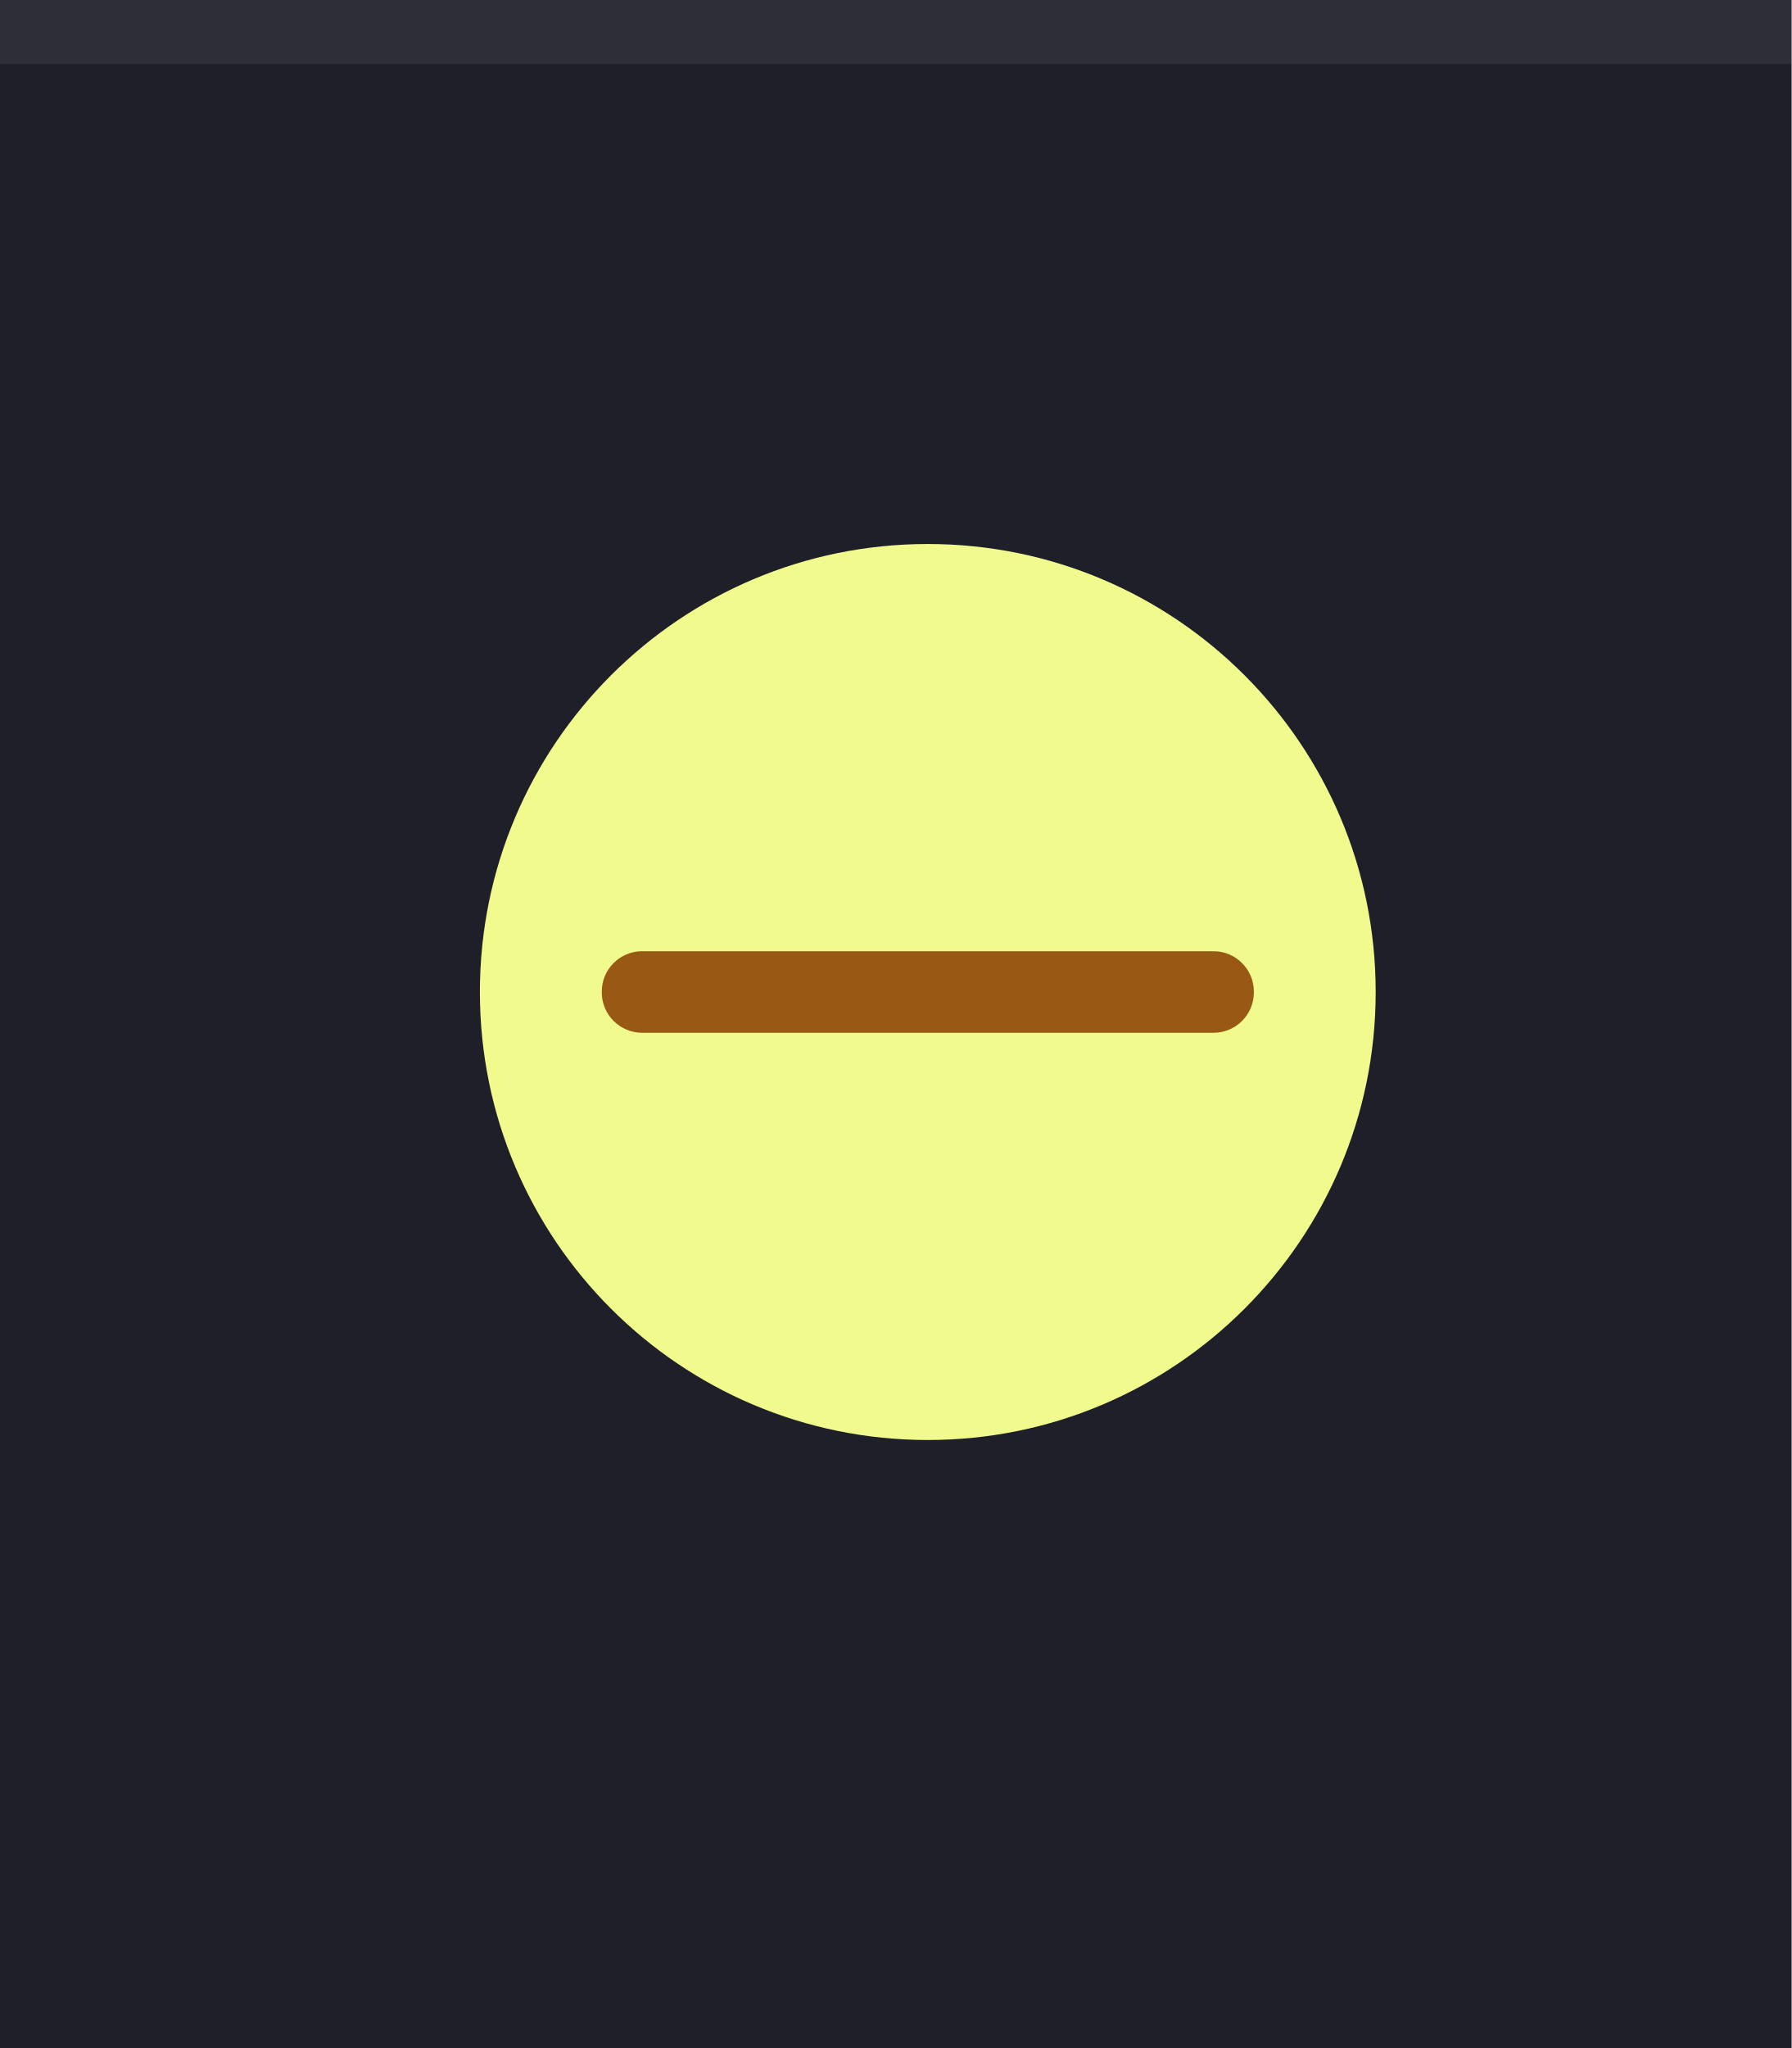
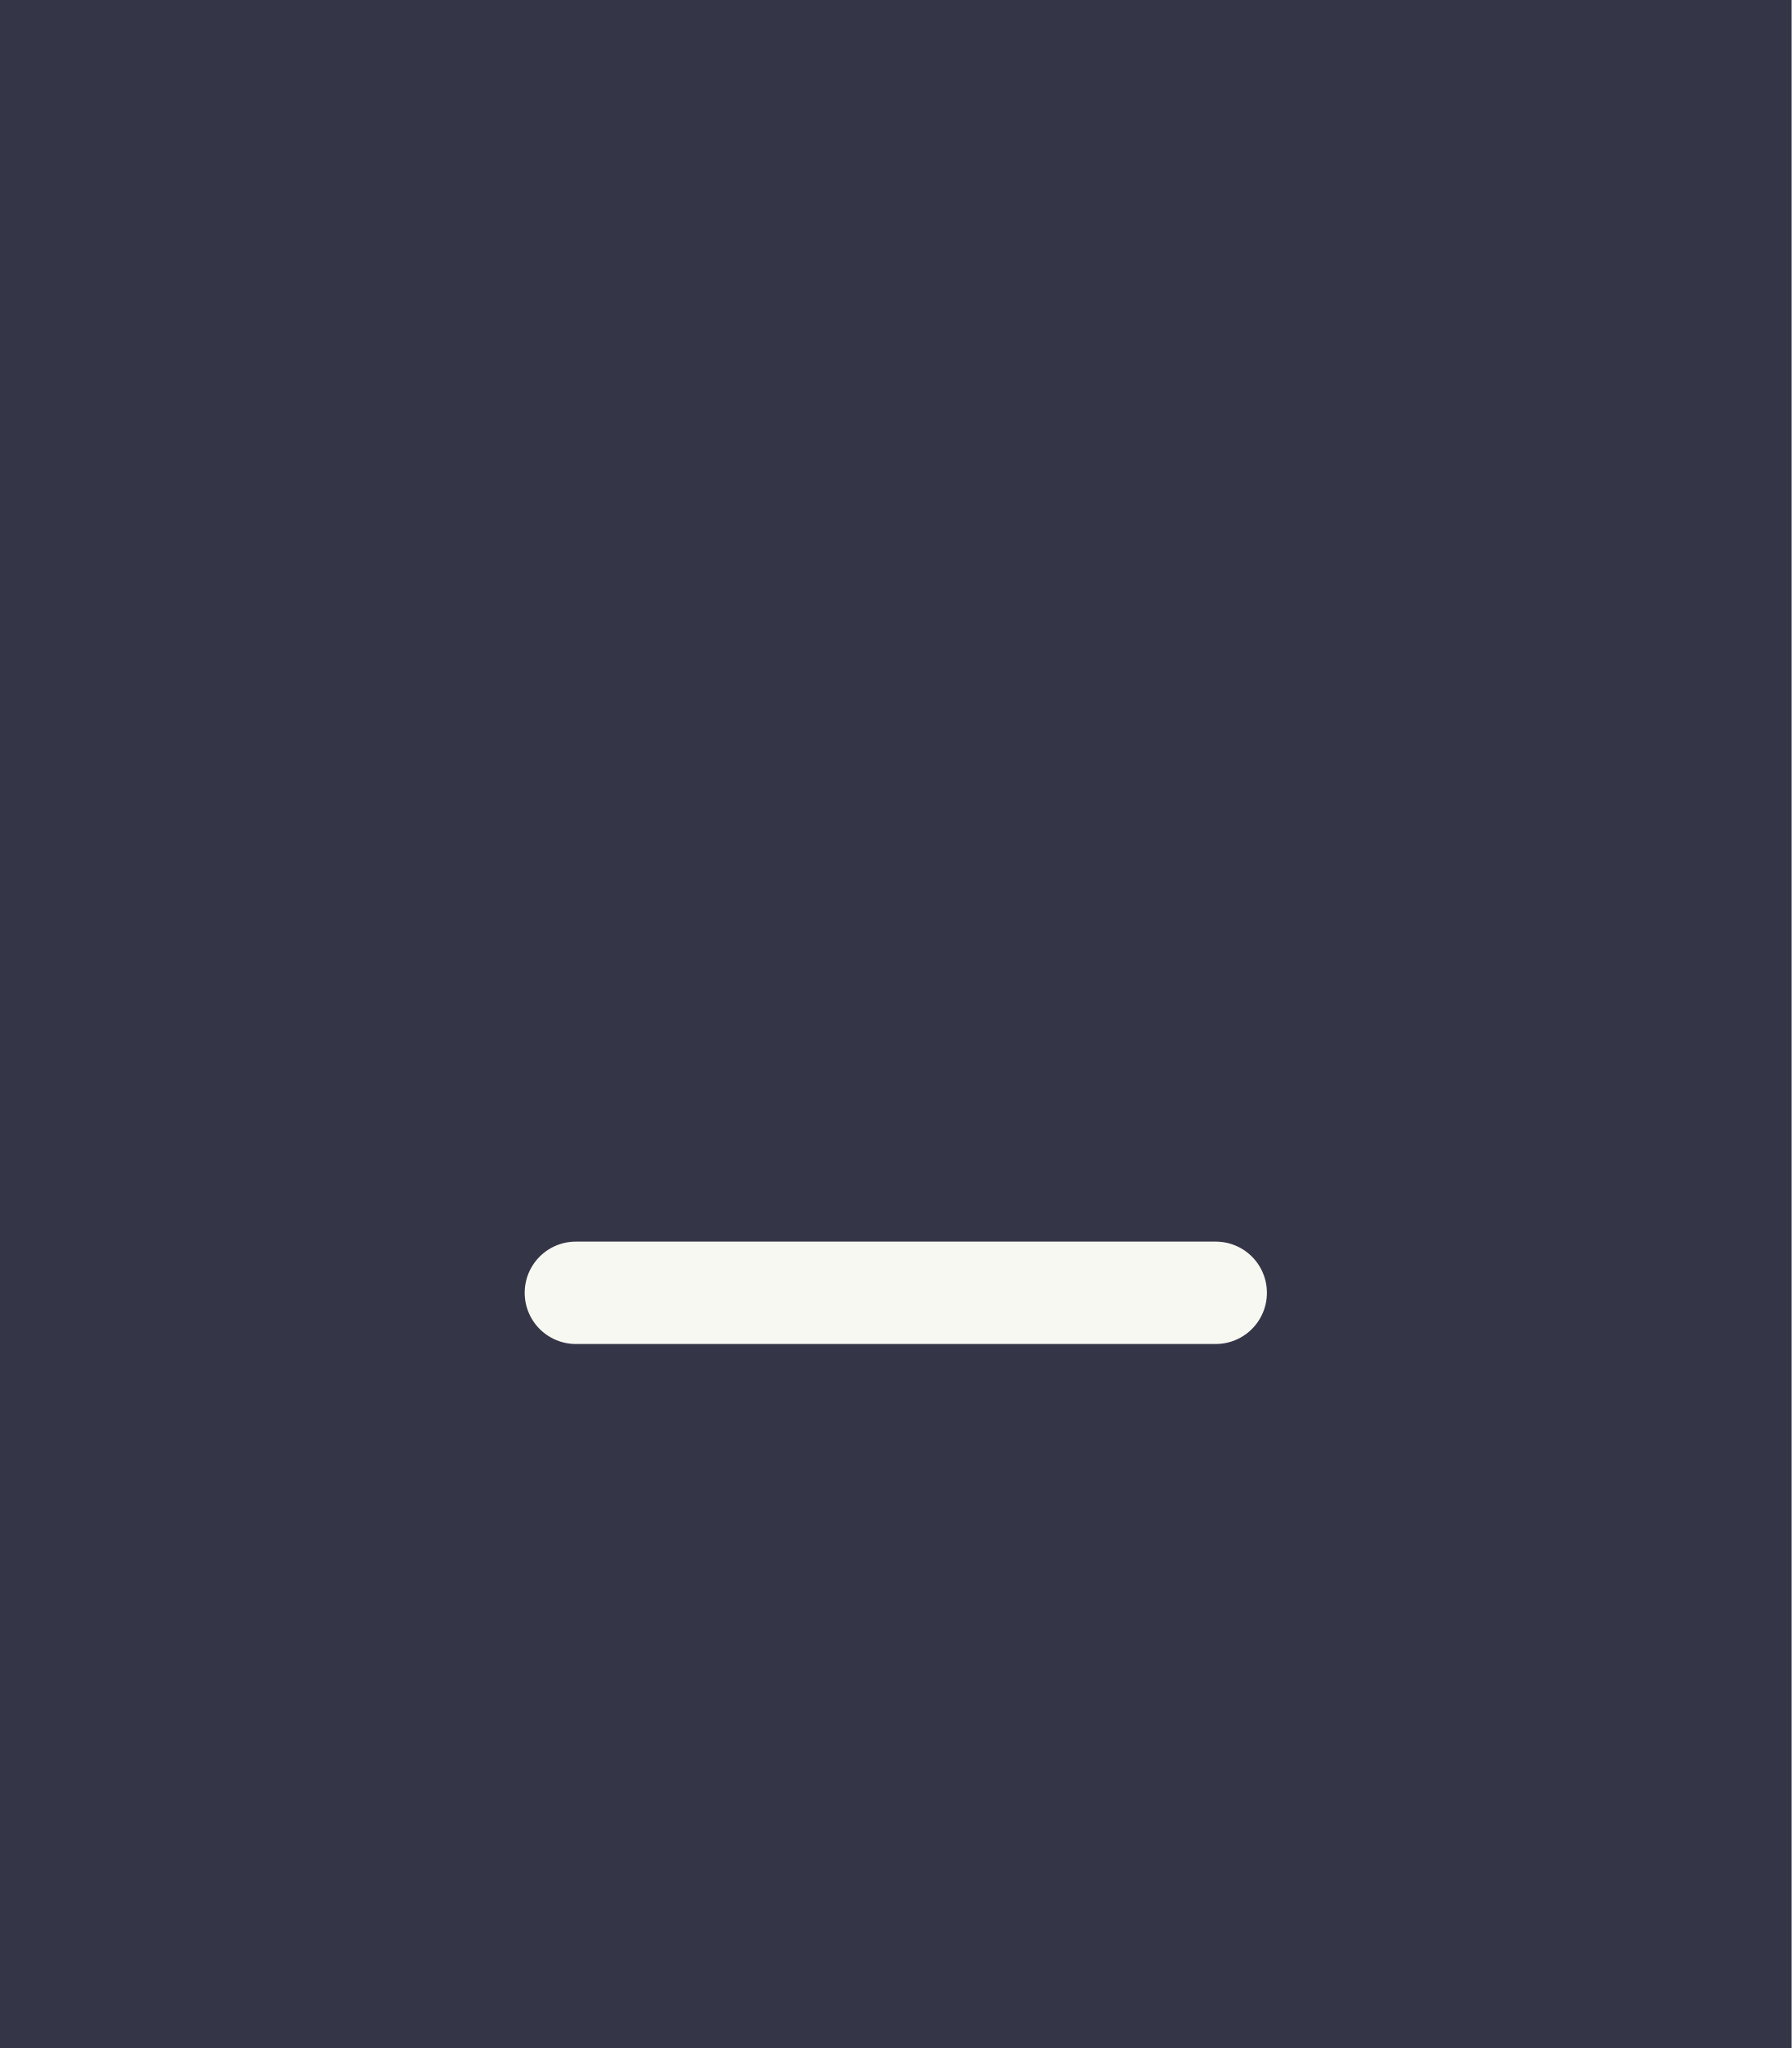
- <svg xmlns="http://www.w3.org/2000/svg" width="28" height="32" viewBox="0 0 28 32" id="svg4142" version="1.1">
-   <defs id="defs4144" />
-   <g id="layer1" transform="translate(0,-1020.362)">
-     <rect style="opacity:1;fill:#1e1f29;fill-opacity:1;fill-rule:evenodd;stroke:none;stroke-width:2.745;stroke-linecap:butt;stroke-linejoin:miter;stroke-miterlimit:4;stroke-dasharray:none;stroke-dashoffset:478.437;stroke-opacity:1" id="rect4741" width="28" height="32" x="0" y="1020.362" />
-     <rect style="opacity:1;fill:#ffffff;fill-opacity:0.07;fill-rule:evenodd;stroke:none;stroke-width:2.745;stroke-linecap:butt;stroke-linejoin:miter;stroke-miterlimit:4;stroke-dasharray:none;stroke-dashoffset:478.437;stroke-opacity:1" id="rect4959" width="28" height="1" x="0" y="1020.362" />
-     <path id="path4419" style="fill:#f1fa8c;fill-opacity:1;fill-rule:evenodd;stroke:none;stroke-width:0.128" d="m 14.5,1042.862 c 3.866,0 7,-3.134 7,-7 0,-3.866 -3.134,-7 -7,-7 -3.866,0 -7,3.134 -7,7 0,3.866 3.134,7 7,7" />
-     <path id="path4421" style="fill:#975914;fill-opacity:1;fill-rule:evenodd;stroke:none;stroke-width:0.128" d="m 10.034,1035.225 h 8.933 c 0.346,0 0.629,0.283 0.629,0.629 v 0.016 c 0,0.346 -0.283,0.629 -0.629,0.629 h -8.933 c -0.346,0 -0.629,-0.283 -0.629,-0.629 v -0.016 c 0,-0.346 0.283,-0.629 0.629,-0.629" />
-   </g>
+ <svg xmlns="http://www.w3.org/2000/svg" width="28" height="32" viewBox="0 0 28 32">
+   <rect width="28" height="32" fill="#343546" />
+   <line x1="9.0" y1="20.2" x2="19.0" y2="20.2" fill="none" stroke="#f8f8f2" stroke-width="1.6" stroke-linecap="round" stroke-linejoin="round" />
</svg>
